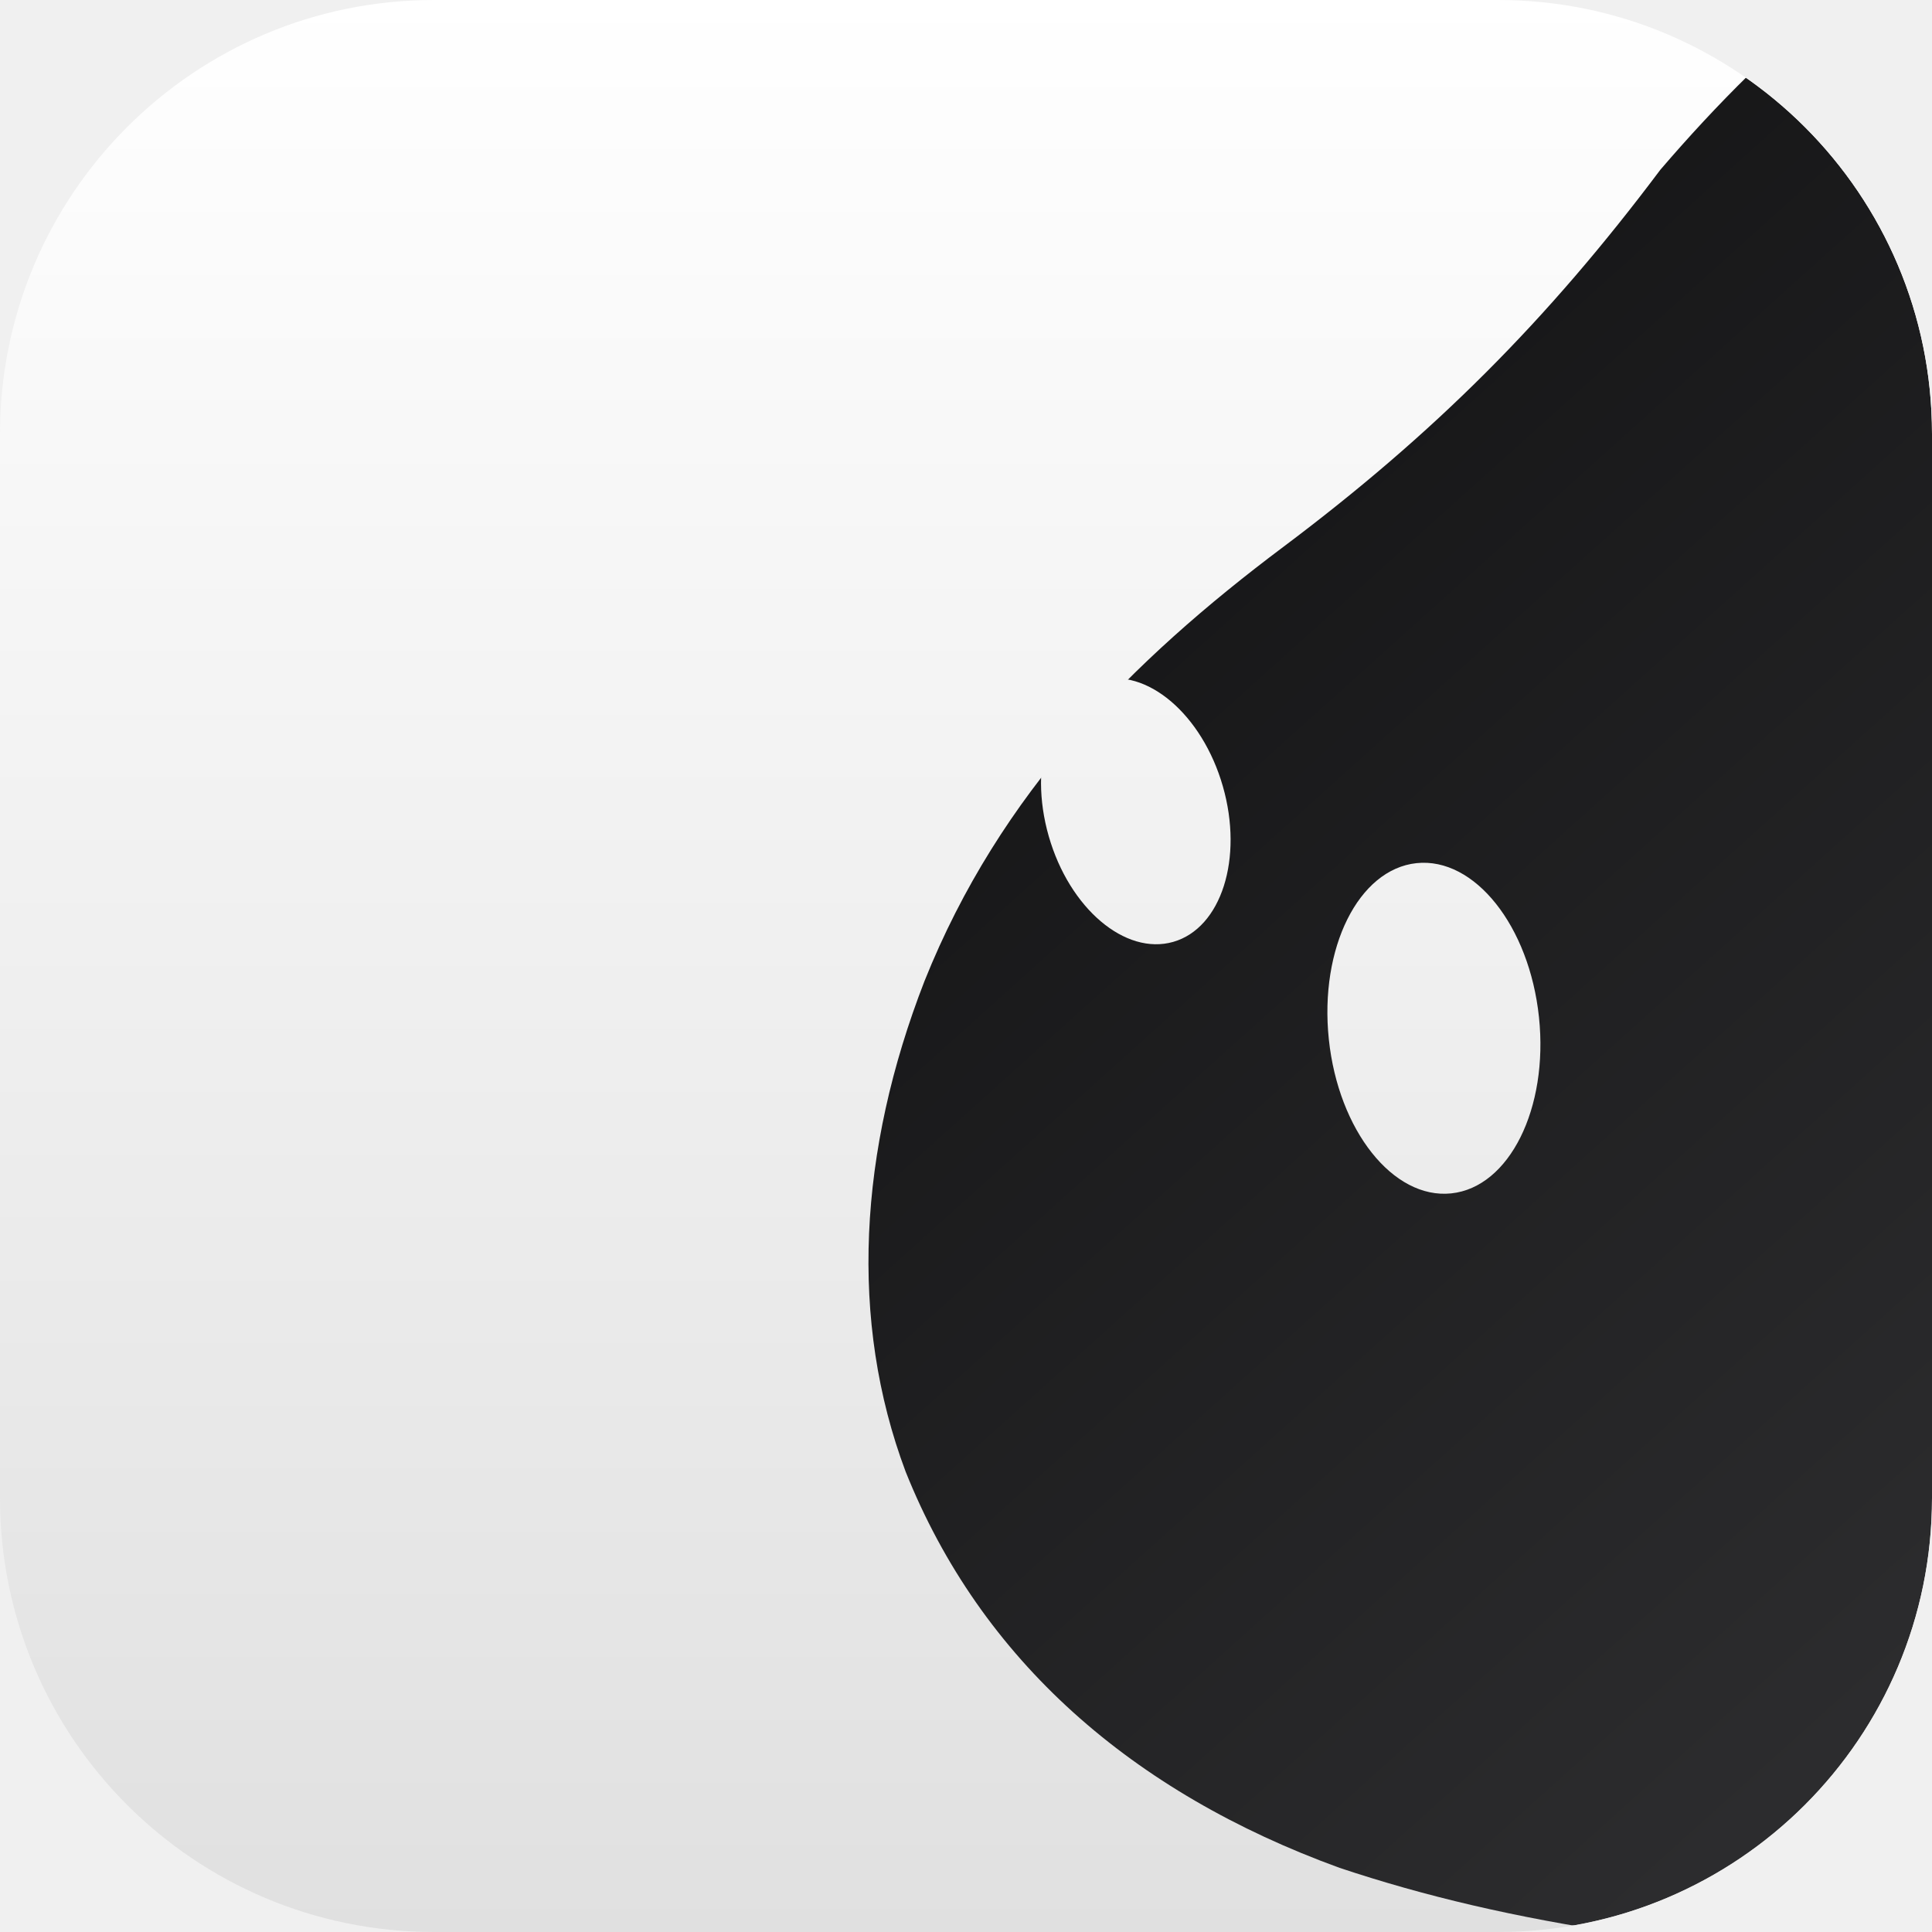
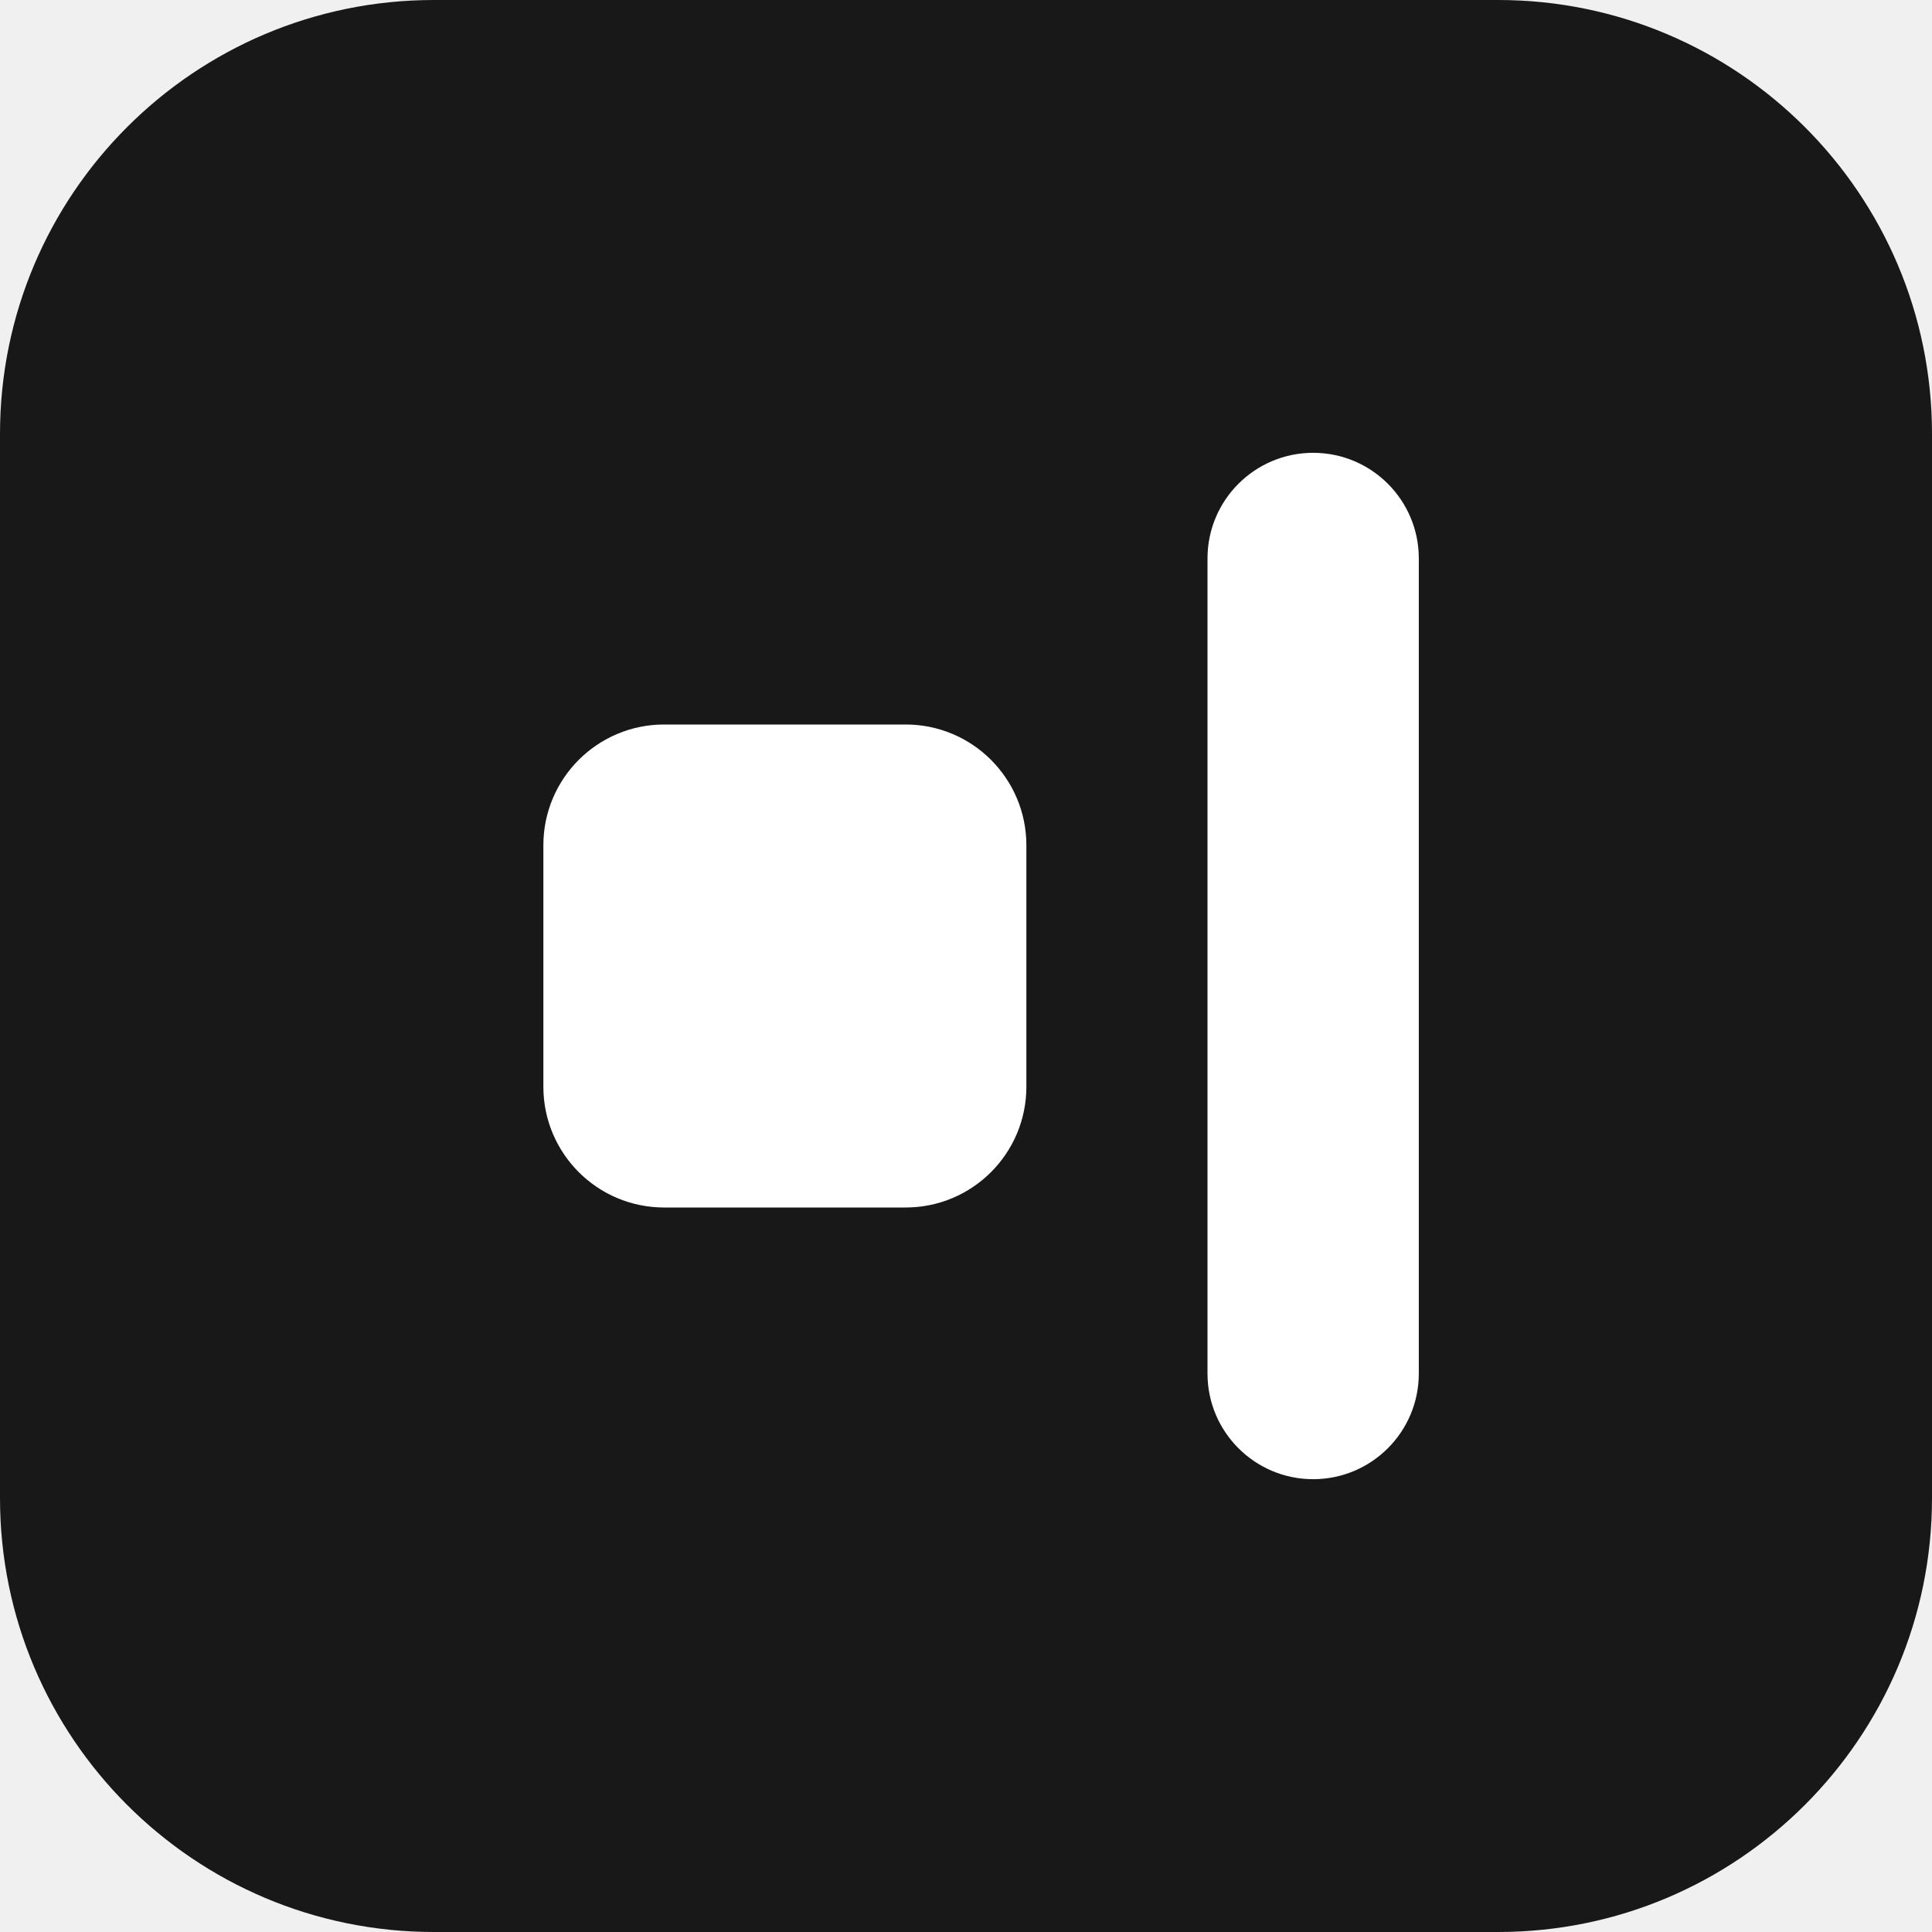
<svg xmlns="http://www.w3.org/2000/svg" width="1024" height="1024" viewBox="0 0 1024 1024">
-   <defs>
-     <linearGradient id="markTile" x1="0" y1="0" x2="0" y2="1">
-       <stop offset="0" stop-color="#fff" />
-       <stop offset="1" stop-color="#e0e0e0" />
-     </linearGradient>
-     <linearGradient id="markBody" x1="0" y1="0" x2=".55" y2="1">
-       <stop offset="0" stop-color="#0b0b0c" />
-       <stop offset="1" stop-color="#2e2e30" />
-     </linearGradient>
-     <clipPath id="markClip">
-       <rect width="1024" height="1024" rx="230" />
-     </clipPath>
-     <mask id="markEyes" maskUnits="userSpaceOnUse" x="0" y="0" width="1200" height="1200">
-       <rect width="1200" height="1200" fill="#fff" />
-       <ellipse cx="602" cy="430" rx="48" ry="72" fill="#000" transform="rotate(-16 602 430)" />
-       <ellipse cx="760" cy="545" rx="56" ry="88" fill="#000" transform="rotate(-6 760 545)" />
-     </mask>
-   </defs>
-   <g clip-path="url(#markClip)">
-     <rect width="1024" height="1024" fill="url(#markTile)" />
-     <path fill="url(#markBody)" mask="url(#markEyes)" d="       M1080,-60       C1010,-40 940,20 880,90       C820,170 760,230 680,290       C600,350 530,420 490,520       C455,610 450,700 480,780       C520,880 600,950 710,990       C800,1020 900,1035 1080,1045       L1080,1100 L1200,1100 L1200,-100 Z" />
-   </g>
+   <rect width="1024" height="1024" rx="230" fill="#181818" />
+   <rect x="640" y="240" width="112" height="544" rx="56" fill="#ffffff" />
+   <rect x="288" y="384" width="256" height="256" rx="64" fill="#ffffff" />
</svg>
